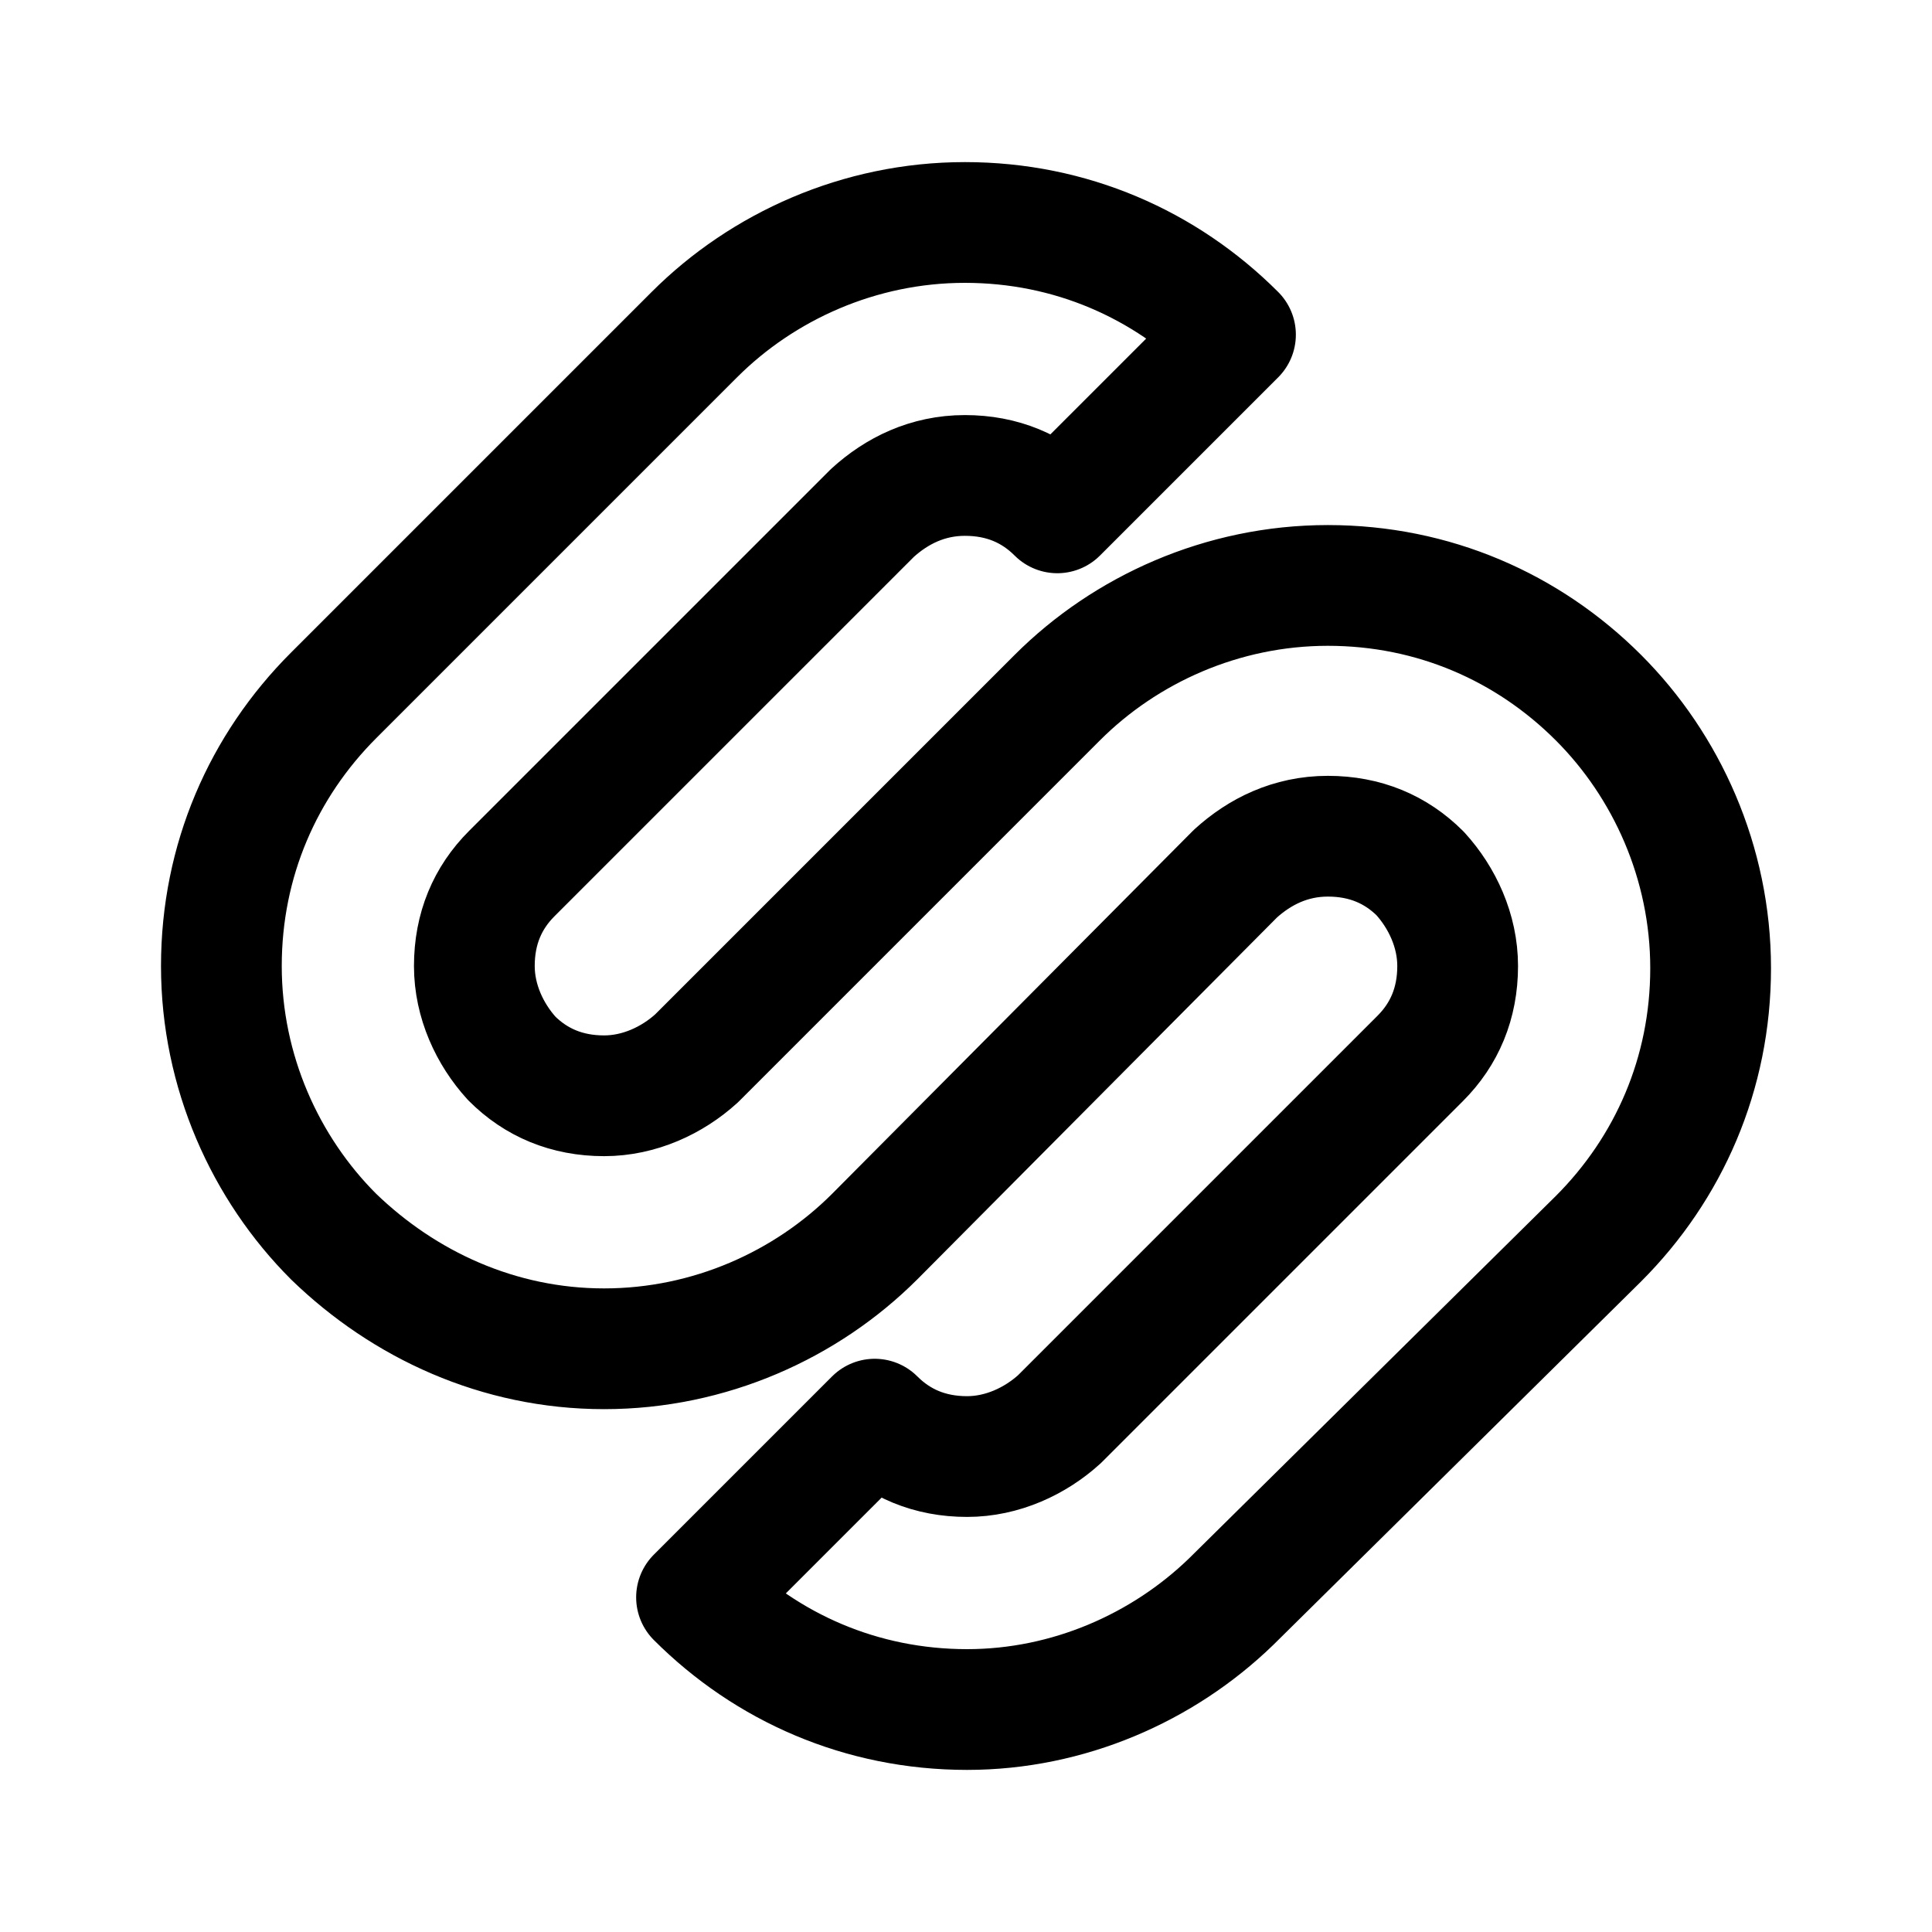
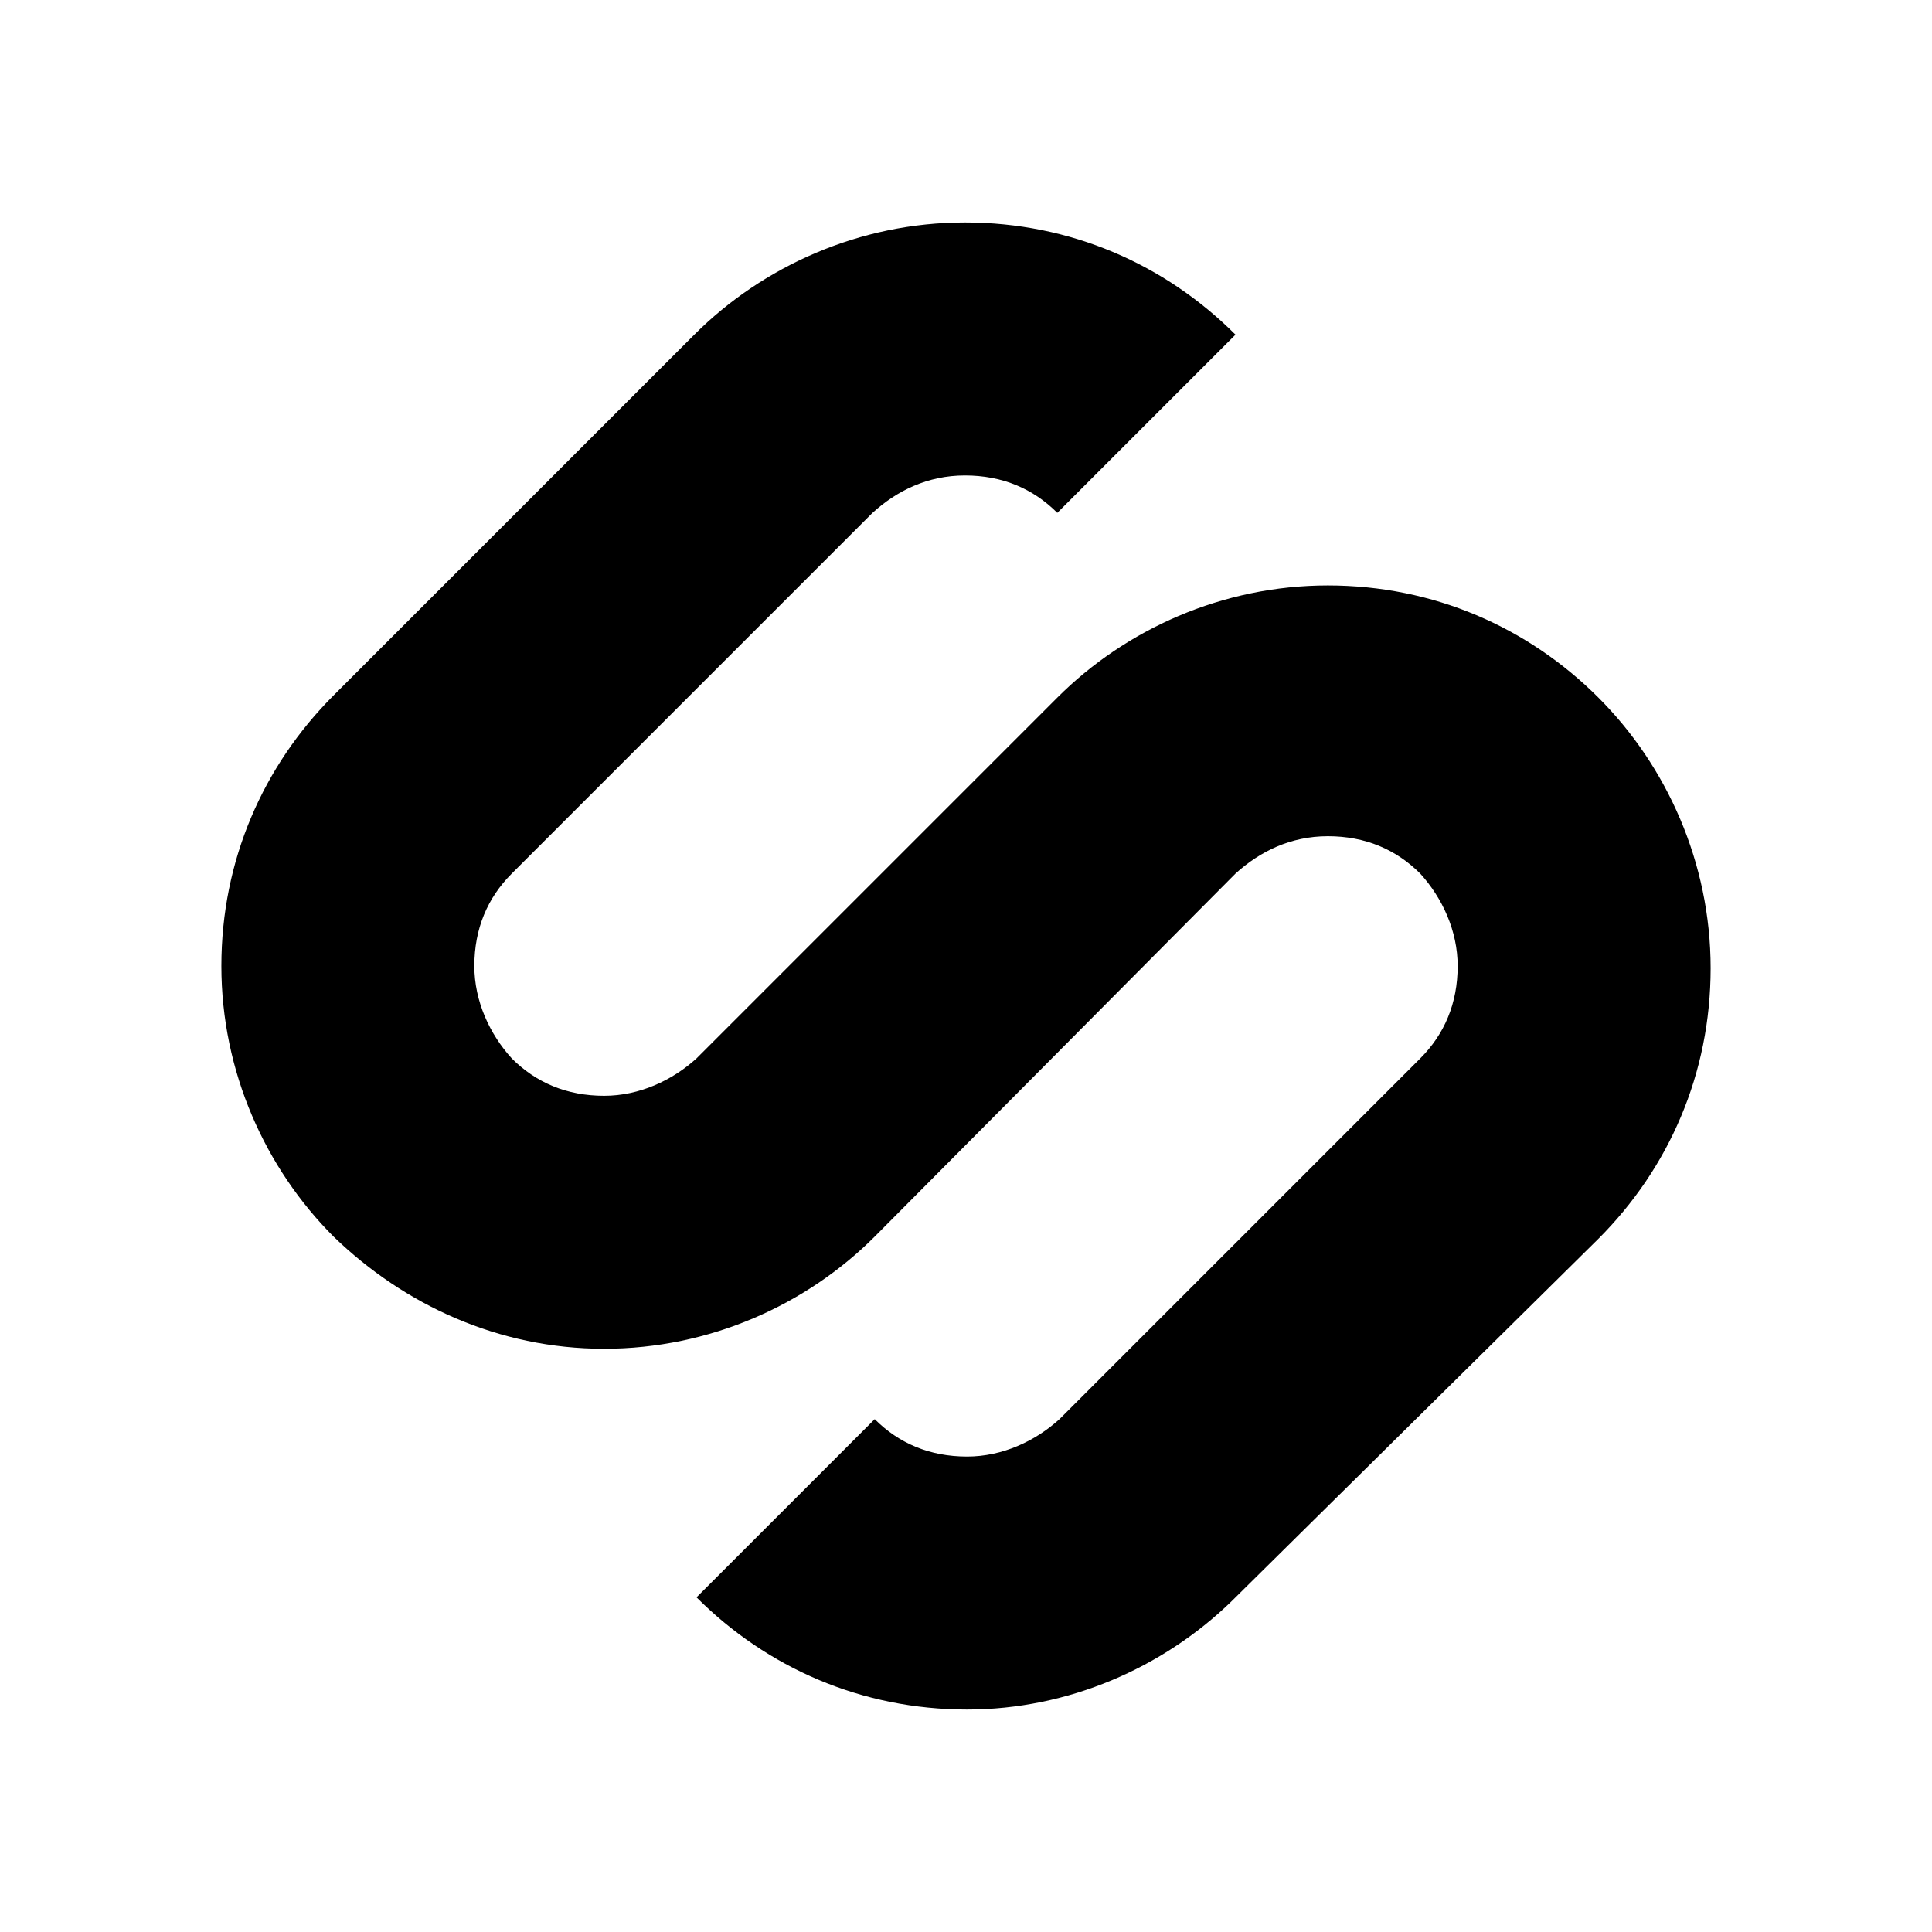
- <svg xmlns="http://www.w3.org/2000/svg" width="800px" height="800px" viewBox="0 0 192 192" xml:space="preserve" fill="none">
-   <path fill="#222" d="M122.343 159.179c-6.777 6.558-16.178 10.712-26.234 10.712-10.493 0-19.893-4.154-26.889-11.15l17.708-17.707c2.404 2.405 5.465 3.716 9.181 3.716 3.498 0 6.777-1.53 9.182-3.716l35.852-35.852c2.405-2.405 3.717-5.466 3.717-9.182 0-3.498-1.53-6.777-3.717-9.182-2.404-2.404-5.465-3.716-9.181-3.716-3.717 0-6.777 1.53-9.182 3.716L86.928 122.89c-6.777 6.777-16.396 11.15-26.89 11.15-10.493 0-19.893-4.373-26.889-11.15C26.372 116.112 22 106.493 22 96c0-10.493 4.155-19.894 11.15-26.89l35.852-35.852c6.777-6.777 16.396-11.149 26.89-11.149 10.493 0 19.893 4.154 26.889 11.15l-17.708 17.707c-2.404-2.405-5.465-3.716-9.181-3.716-3.717 0-6.777 1.53-9.182 3.716L50.857 86.818C48.452 89.223 47.14 92.284 47.14 96c0 3.498 1.53 6.777 3.717 9.182 2.404 2.404 5.465 3.716 9.181 3.716 3.498 0 6.777-1.53 9.182-3.716l35.852-35.853c6.777-6.777 16.396-11.149 26.89-11.149 10.493 0 19.893 4.154 26.889 11.15C165.628 76.105 170 85.724 170 96.218c0 10.493-4.155 19.893-11.15 26.889z" style="fill:none;fill-opacity:1;stroke:#000000;stroke-width:12;stroke-linecap:round;stroke-linejoin:round;stroke-dasharray:none;stroke-opacity:1" />
+ <svg xmlns="http://www.w3.org/2000/svg" viewBox="0 0 192 192" width="24" height="24" fill="none">
+   <path fill="currentColor" d="M122.343 159.179c-6.777 6.558-16.178 10.712-26.234 10.712-10.493 0-19.893-4.154-26.889-11.15l17.708-17.707c2.404 2.405 5.465 3.716 9.181 3.716 3.498 0 6.777-1.53 9.182-3.716l35.852-35.852c2.405-2.405 3.717-5.466 3.717-9.182 0-3.498-1.53-6.777-3.717-9.182-2.404-2.404-5.465-3.716-9.181-3.716-3.717 0-6.777 1.53-9.182 3.716L86.928 122.89c-6.777 6.777-16.396 11.15-26.89 11.15-10.493 0-19.893-4.373-26.889-11.15C26.372 116.112 22 106.493 22 96c0-10.493 4.155-19.894 11.15-26.89l35.852-35.852c6.777-6.777 16.396-11.149 26.89-11.149 10.493 0 19.893 4.154 26.889 11.15l-17.708 17.707c-2.404-2.405-5.465-3.716-9.181-3.716-3.717 0-6.777 1.53-9.182 3.716L50.857 86.818C48.452 89.223 47.14 92.284 47.14 96c0 3.498 1.53 6.777 3.717 9.182 2.404 2.404 5.465 3.716 9.181 3.716 3.498 0 6.777-1.53 9.182-3.716l35.852-35.853c6.777-6.777 16.396-11.149 26.89-11.149 10.493 0 19.893 4.154 26.889 11.15C165.628 76.105 170 85.724 170 96.218c0 10.493-4.155 19.893-11.15 26.889z" />
</svg>
